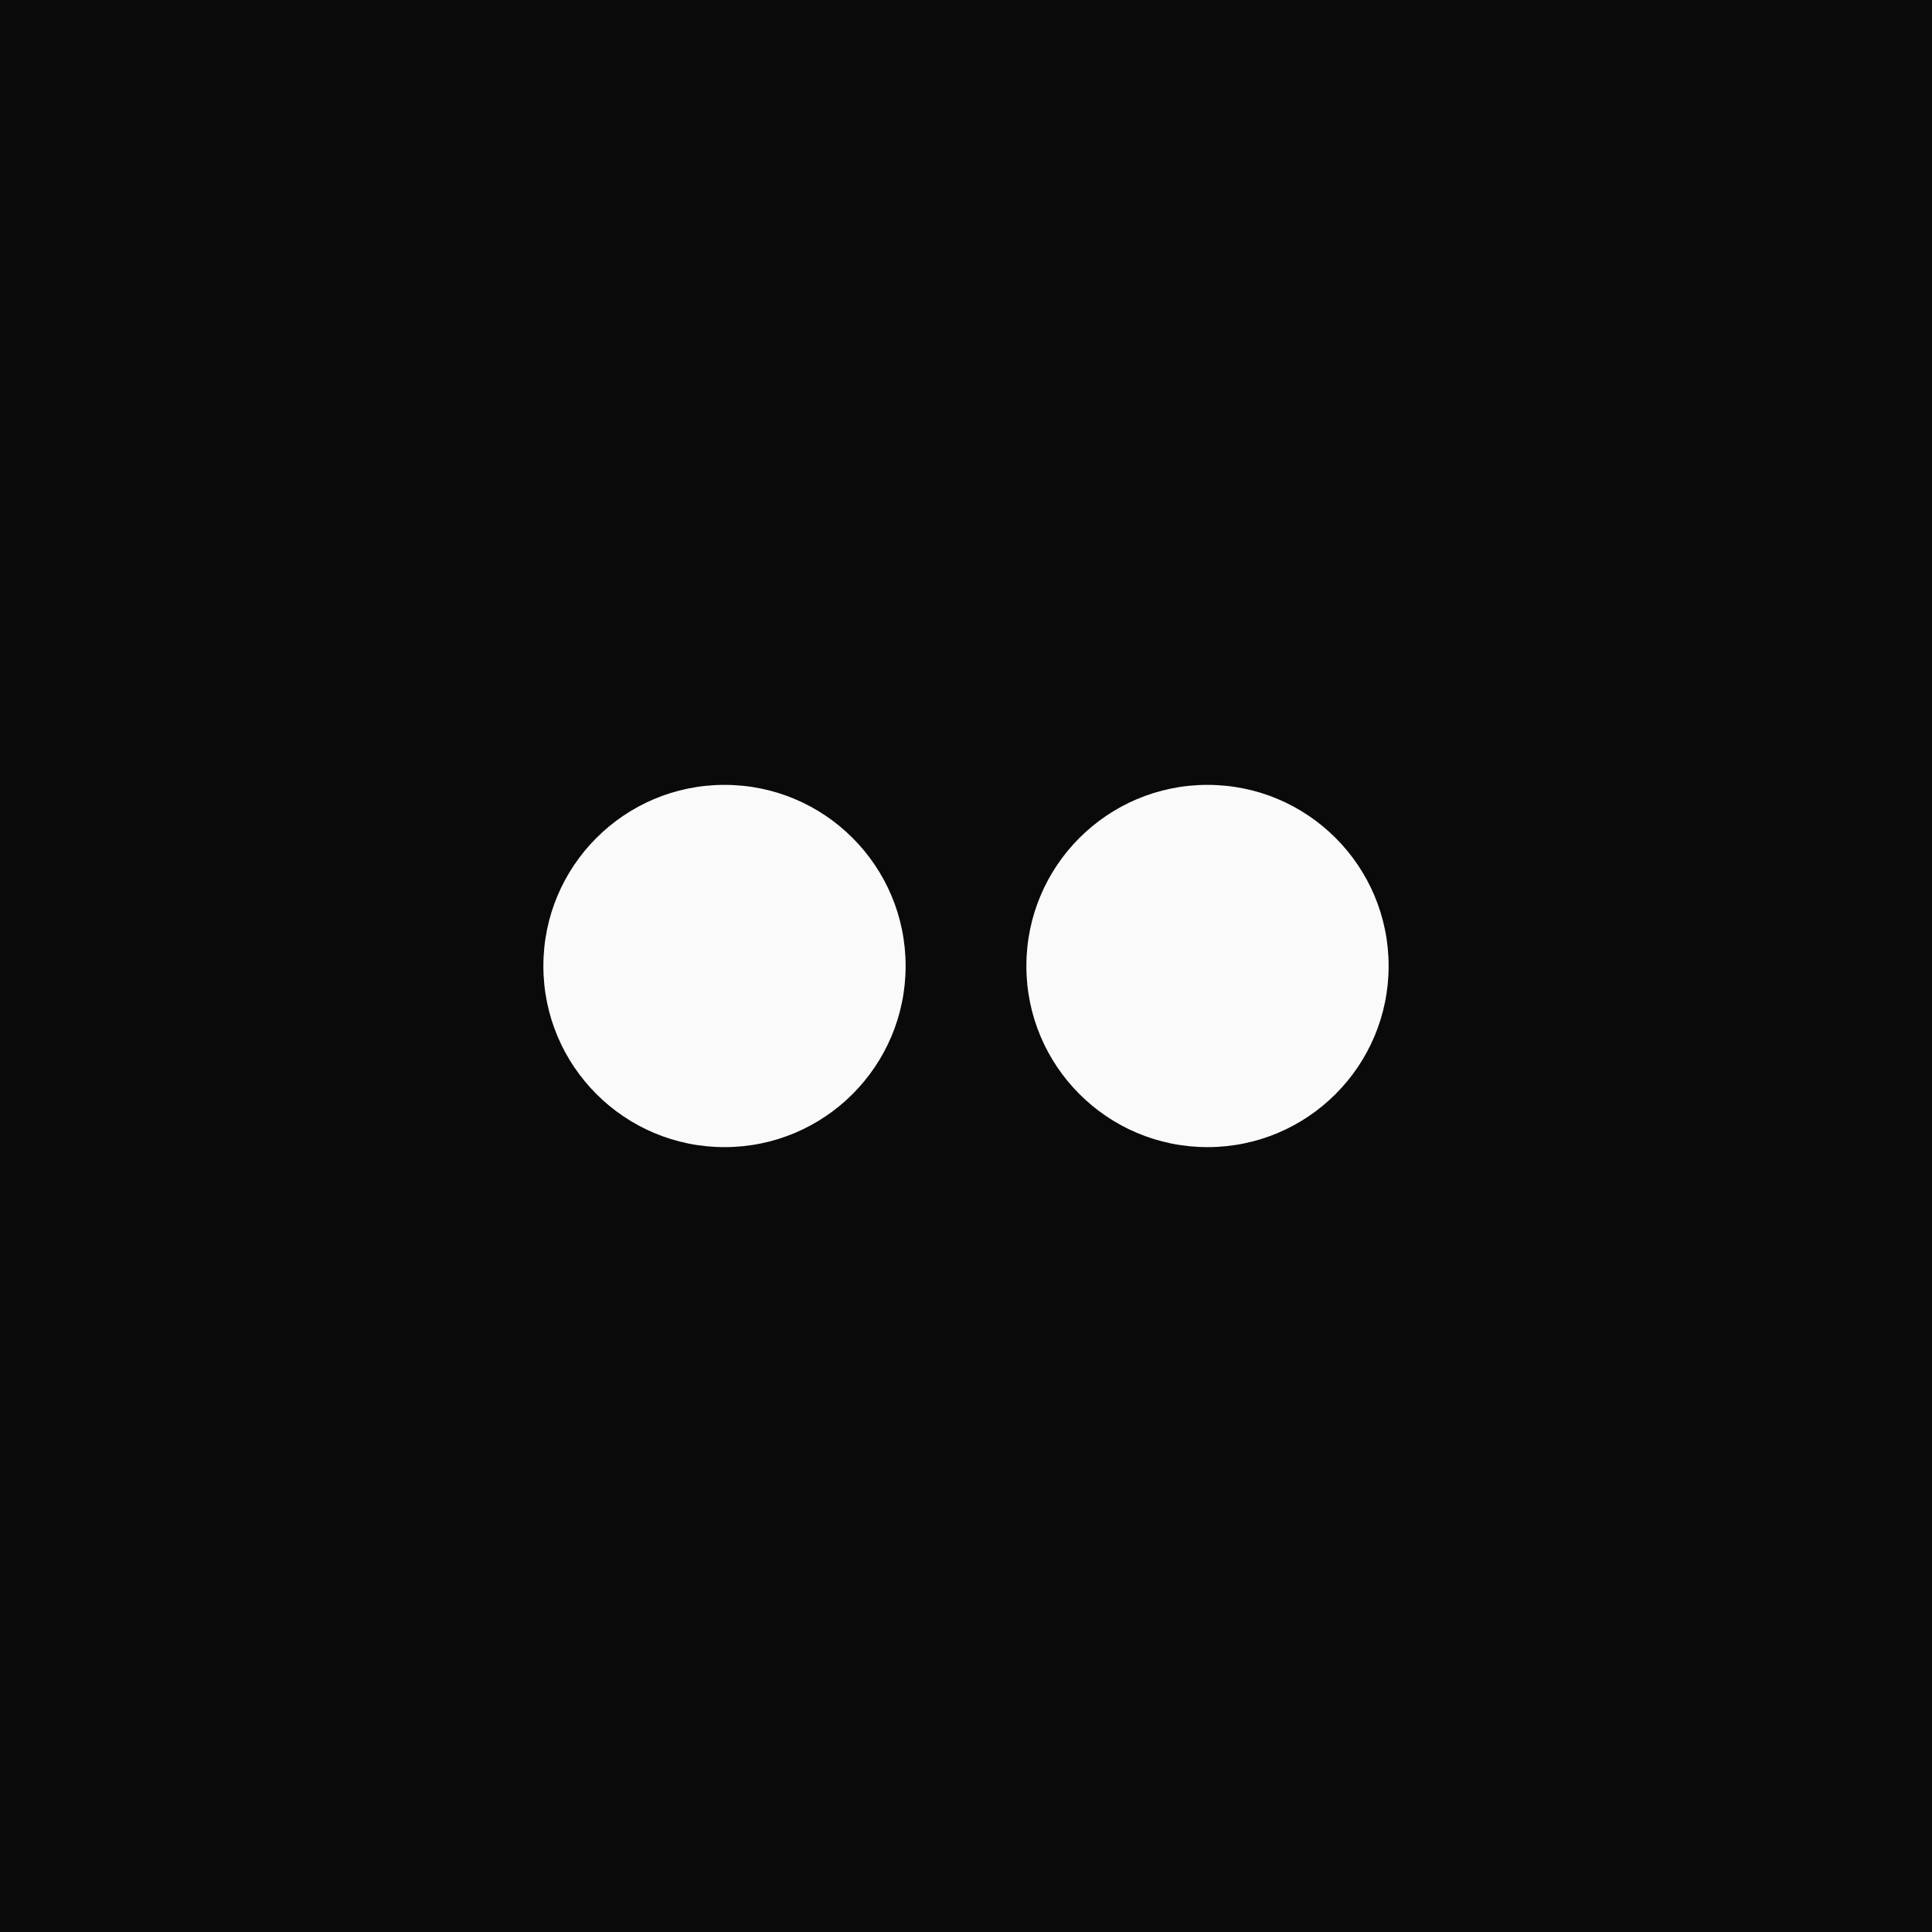
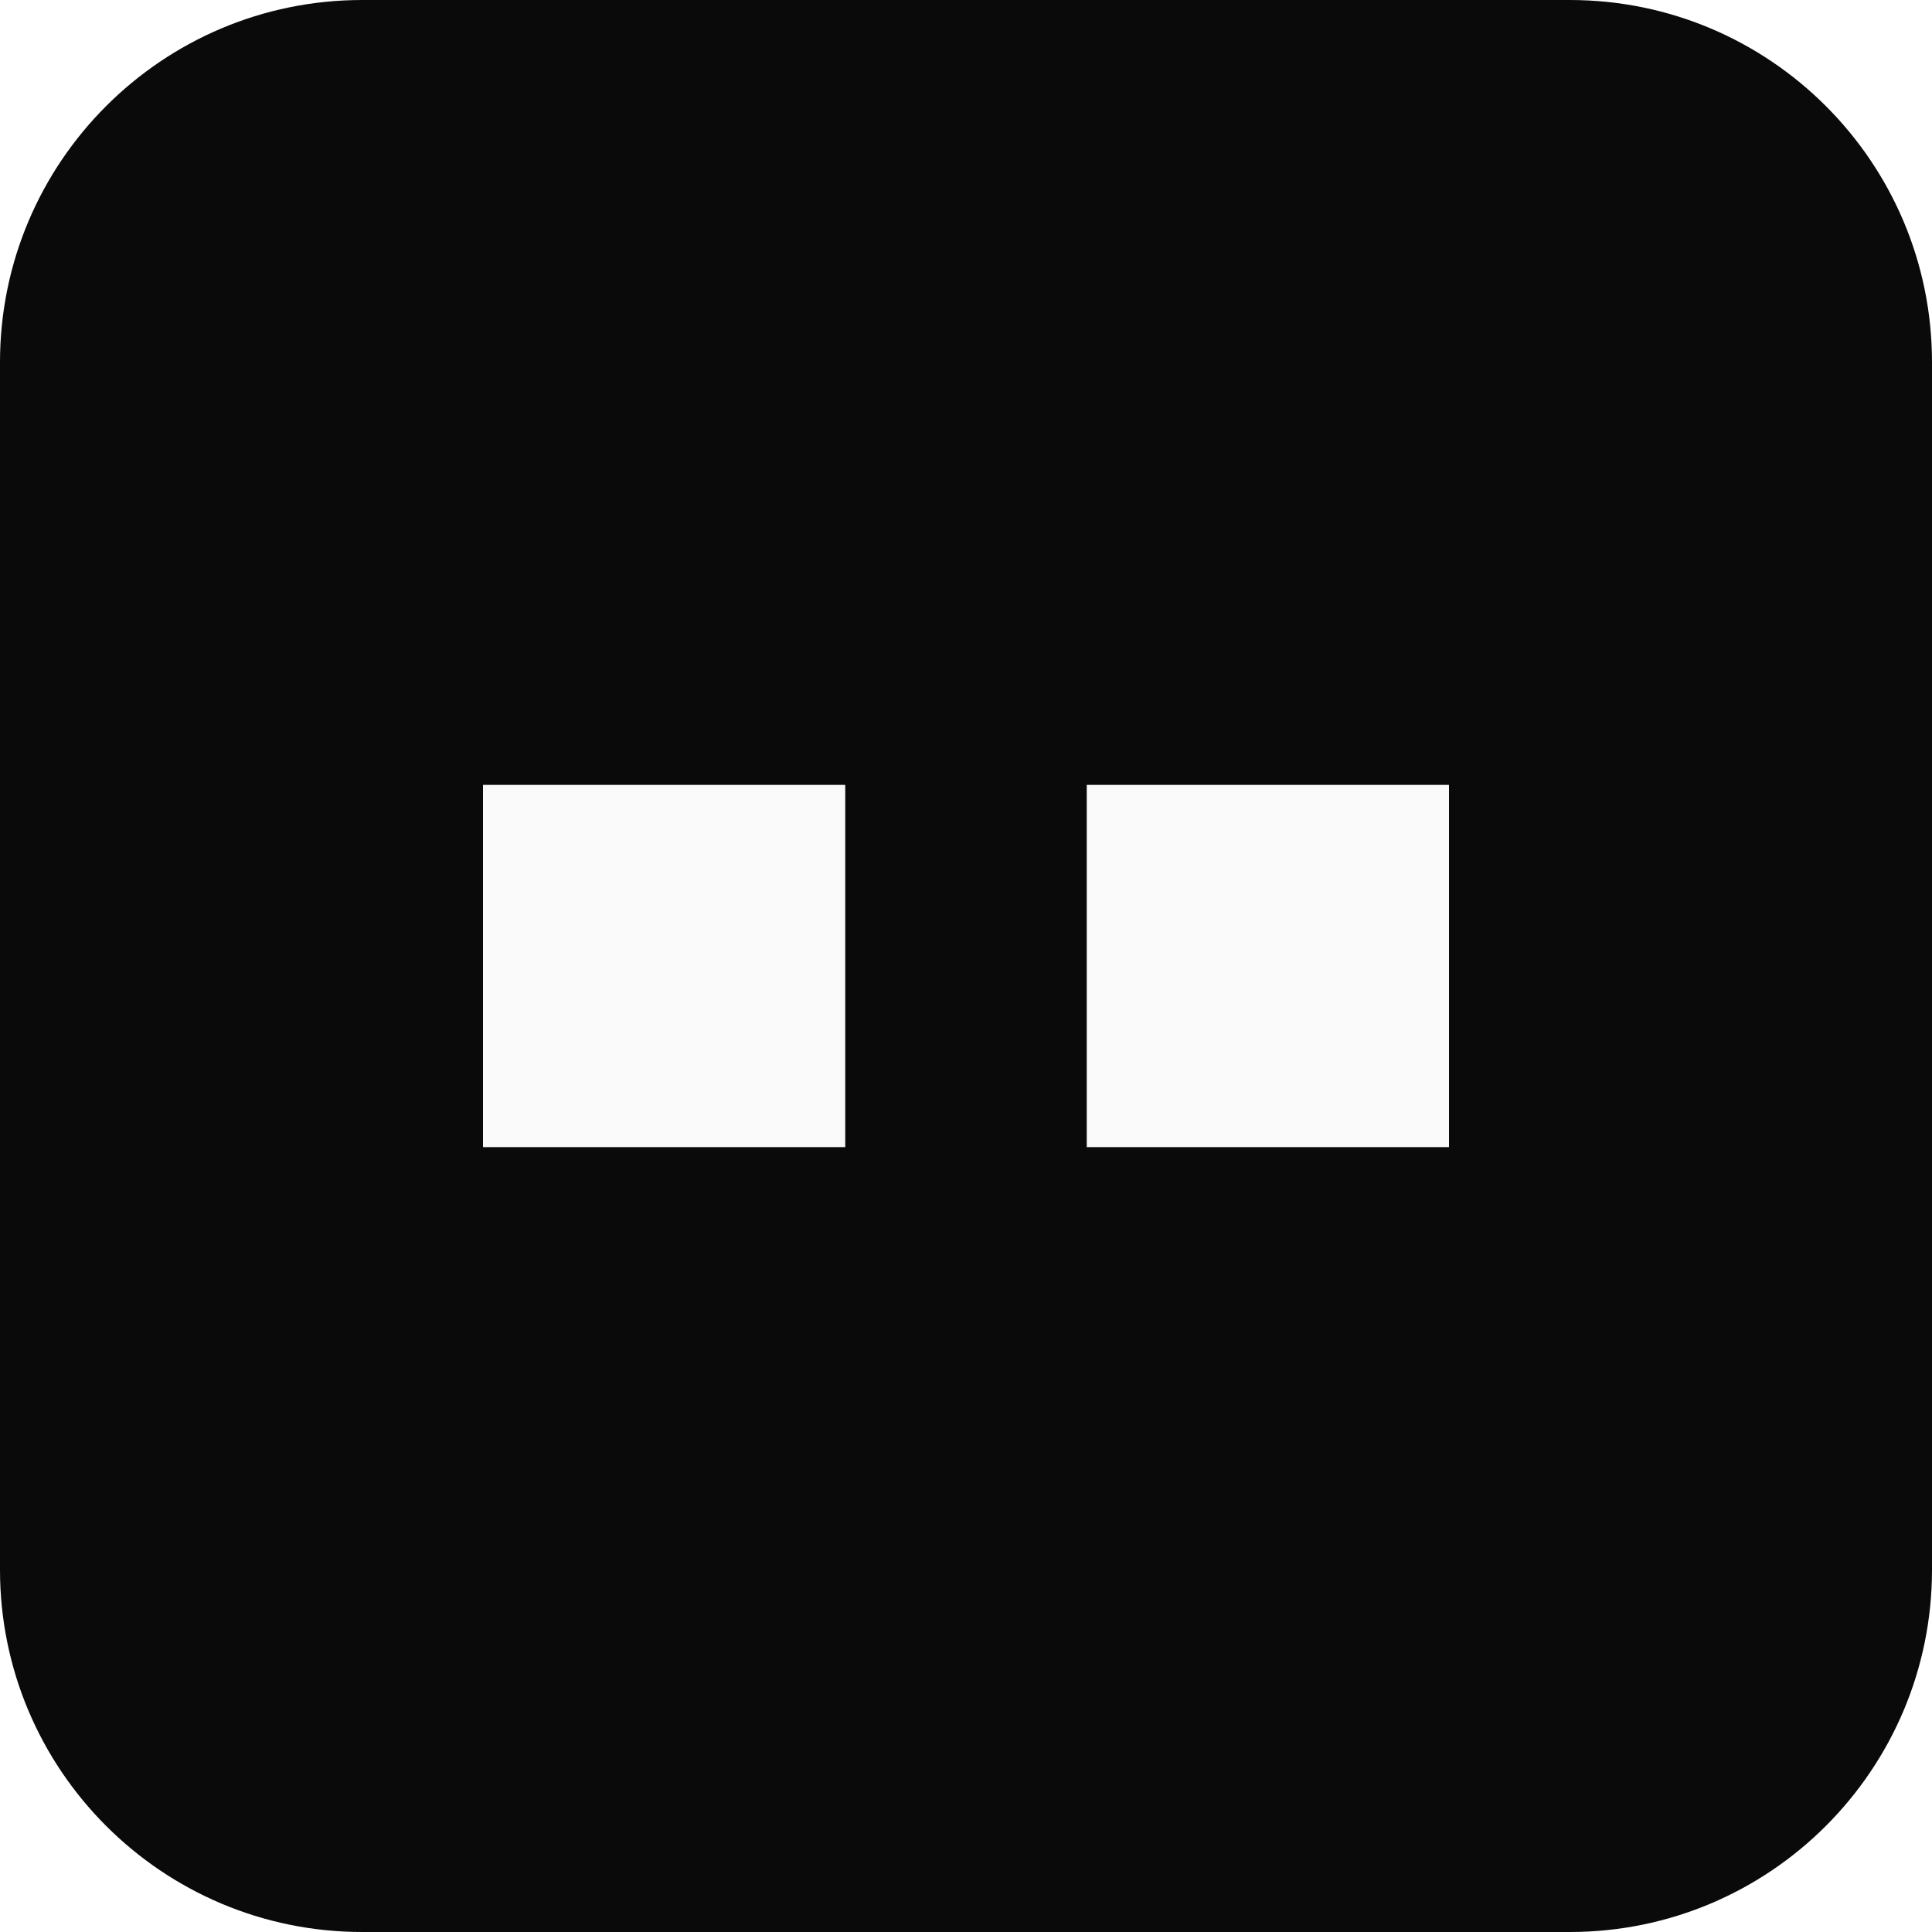
<svg xmlns="http://www.w3.org/2000/svg" width="32" height="32" viewBox="0 0 32 32">
-   <rect width="32" height="32" fill="#0a0a0a" />
-   <circle cx="12" cy="16" r="3" fill="#fafafa" />
-   <circle cx="20" cy="16" r="3" fill="#fafafa" />
+   <rect width="32" height="32" rx="6" fill="#0a0a0a" />
+   <rect x="8" y="13" width="6" height="6" fill="#fafafa" />
+   <rect x="18" y="13" width="6" height="6" fill="#fafafa" />
</svg>
